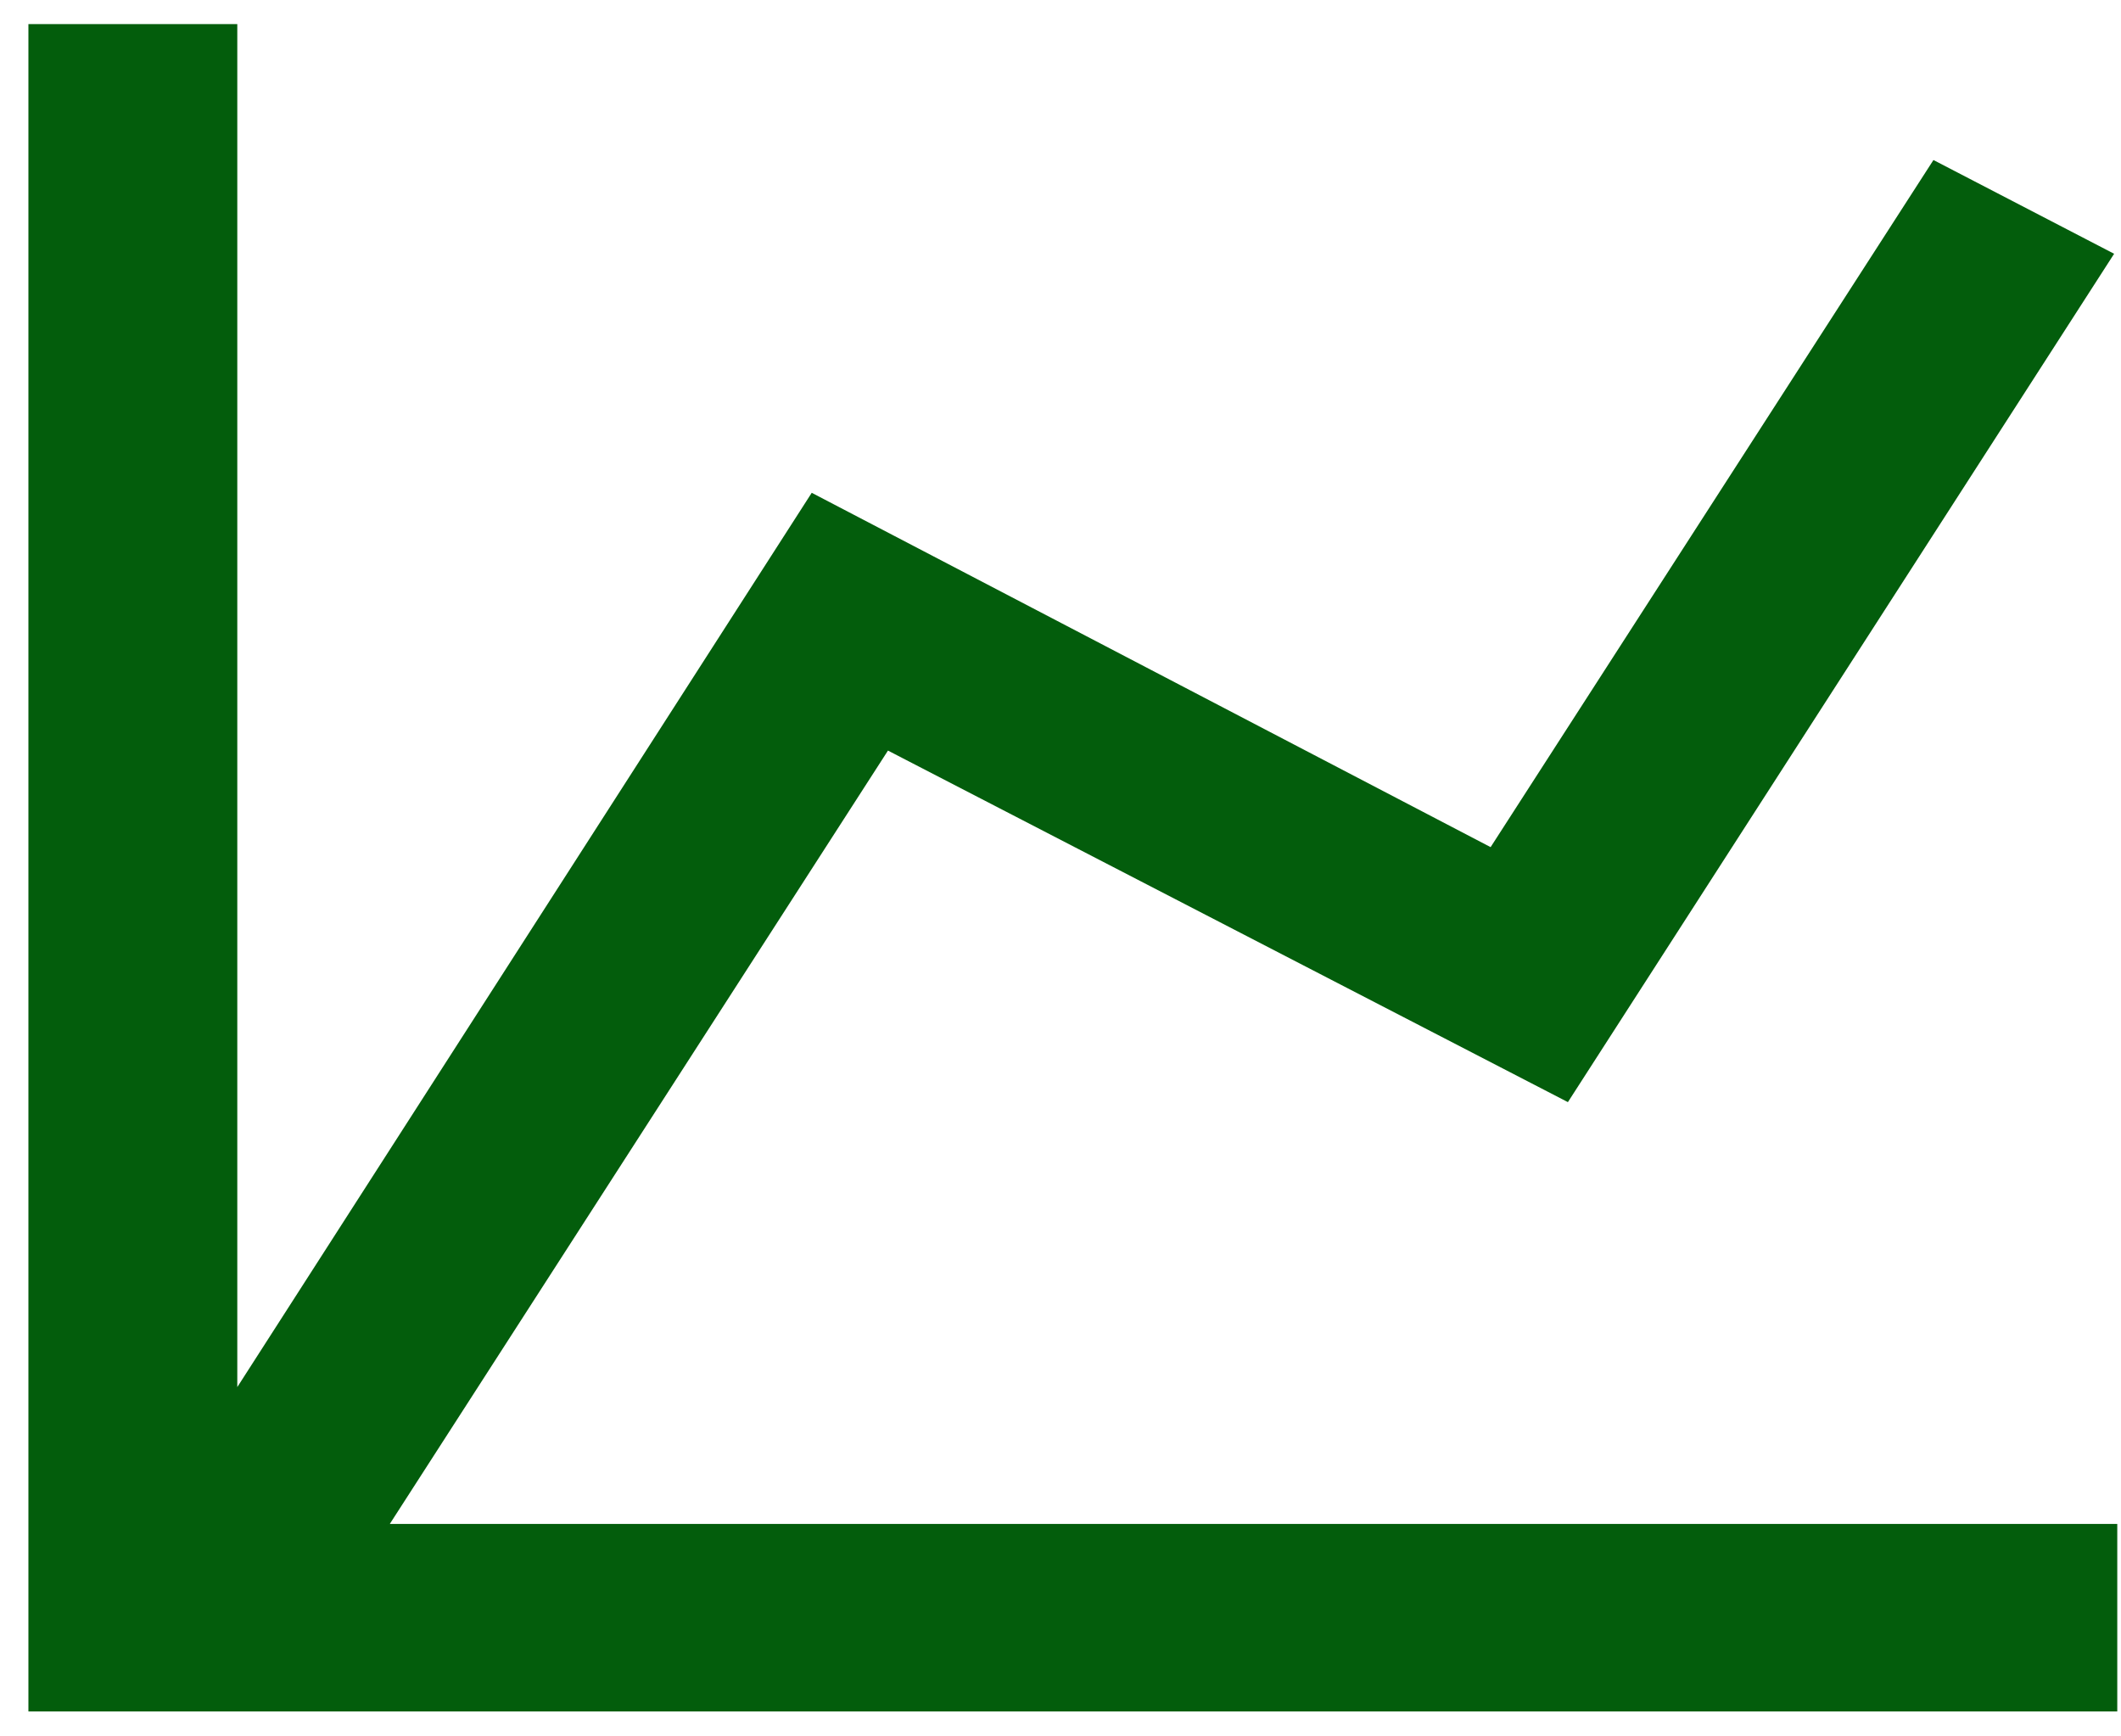
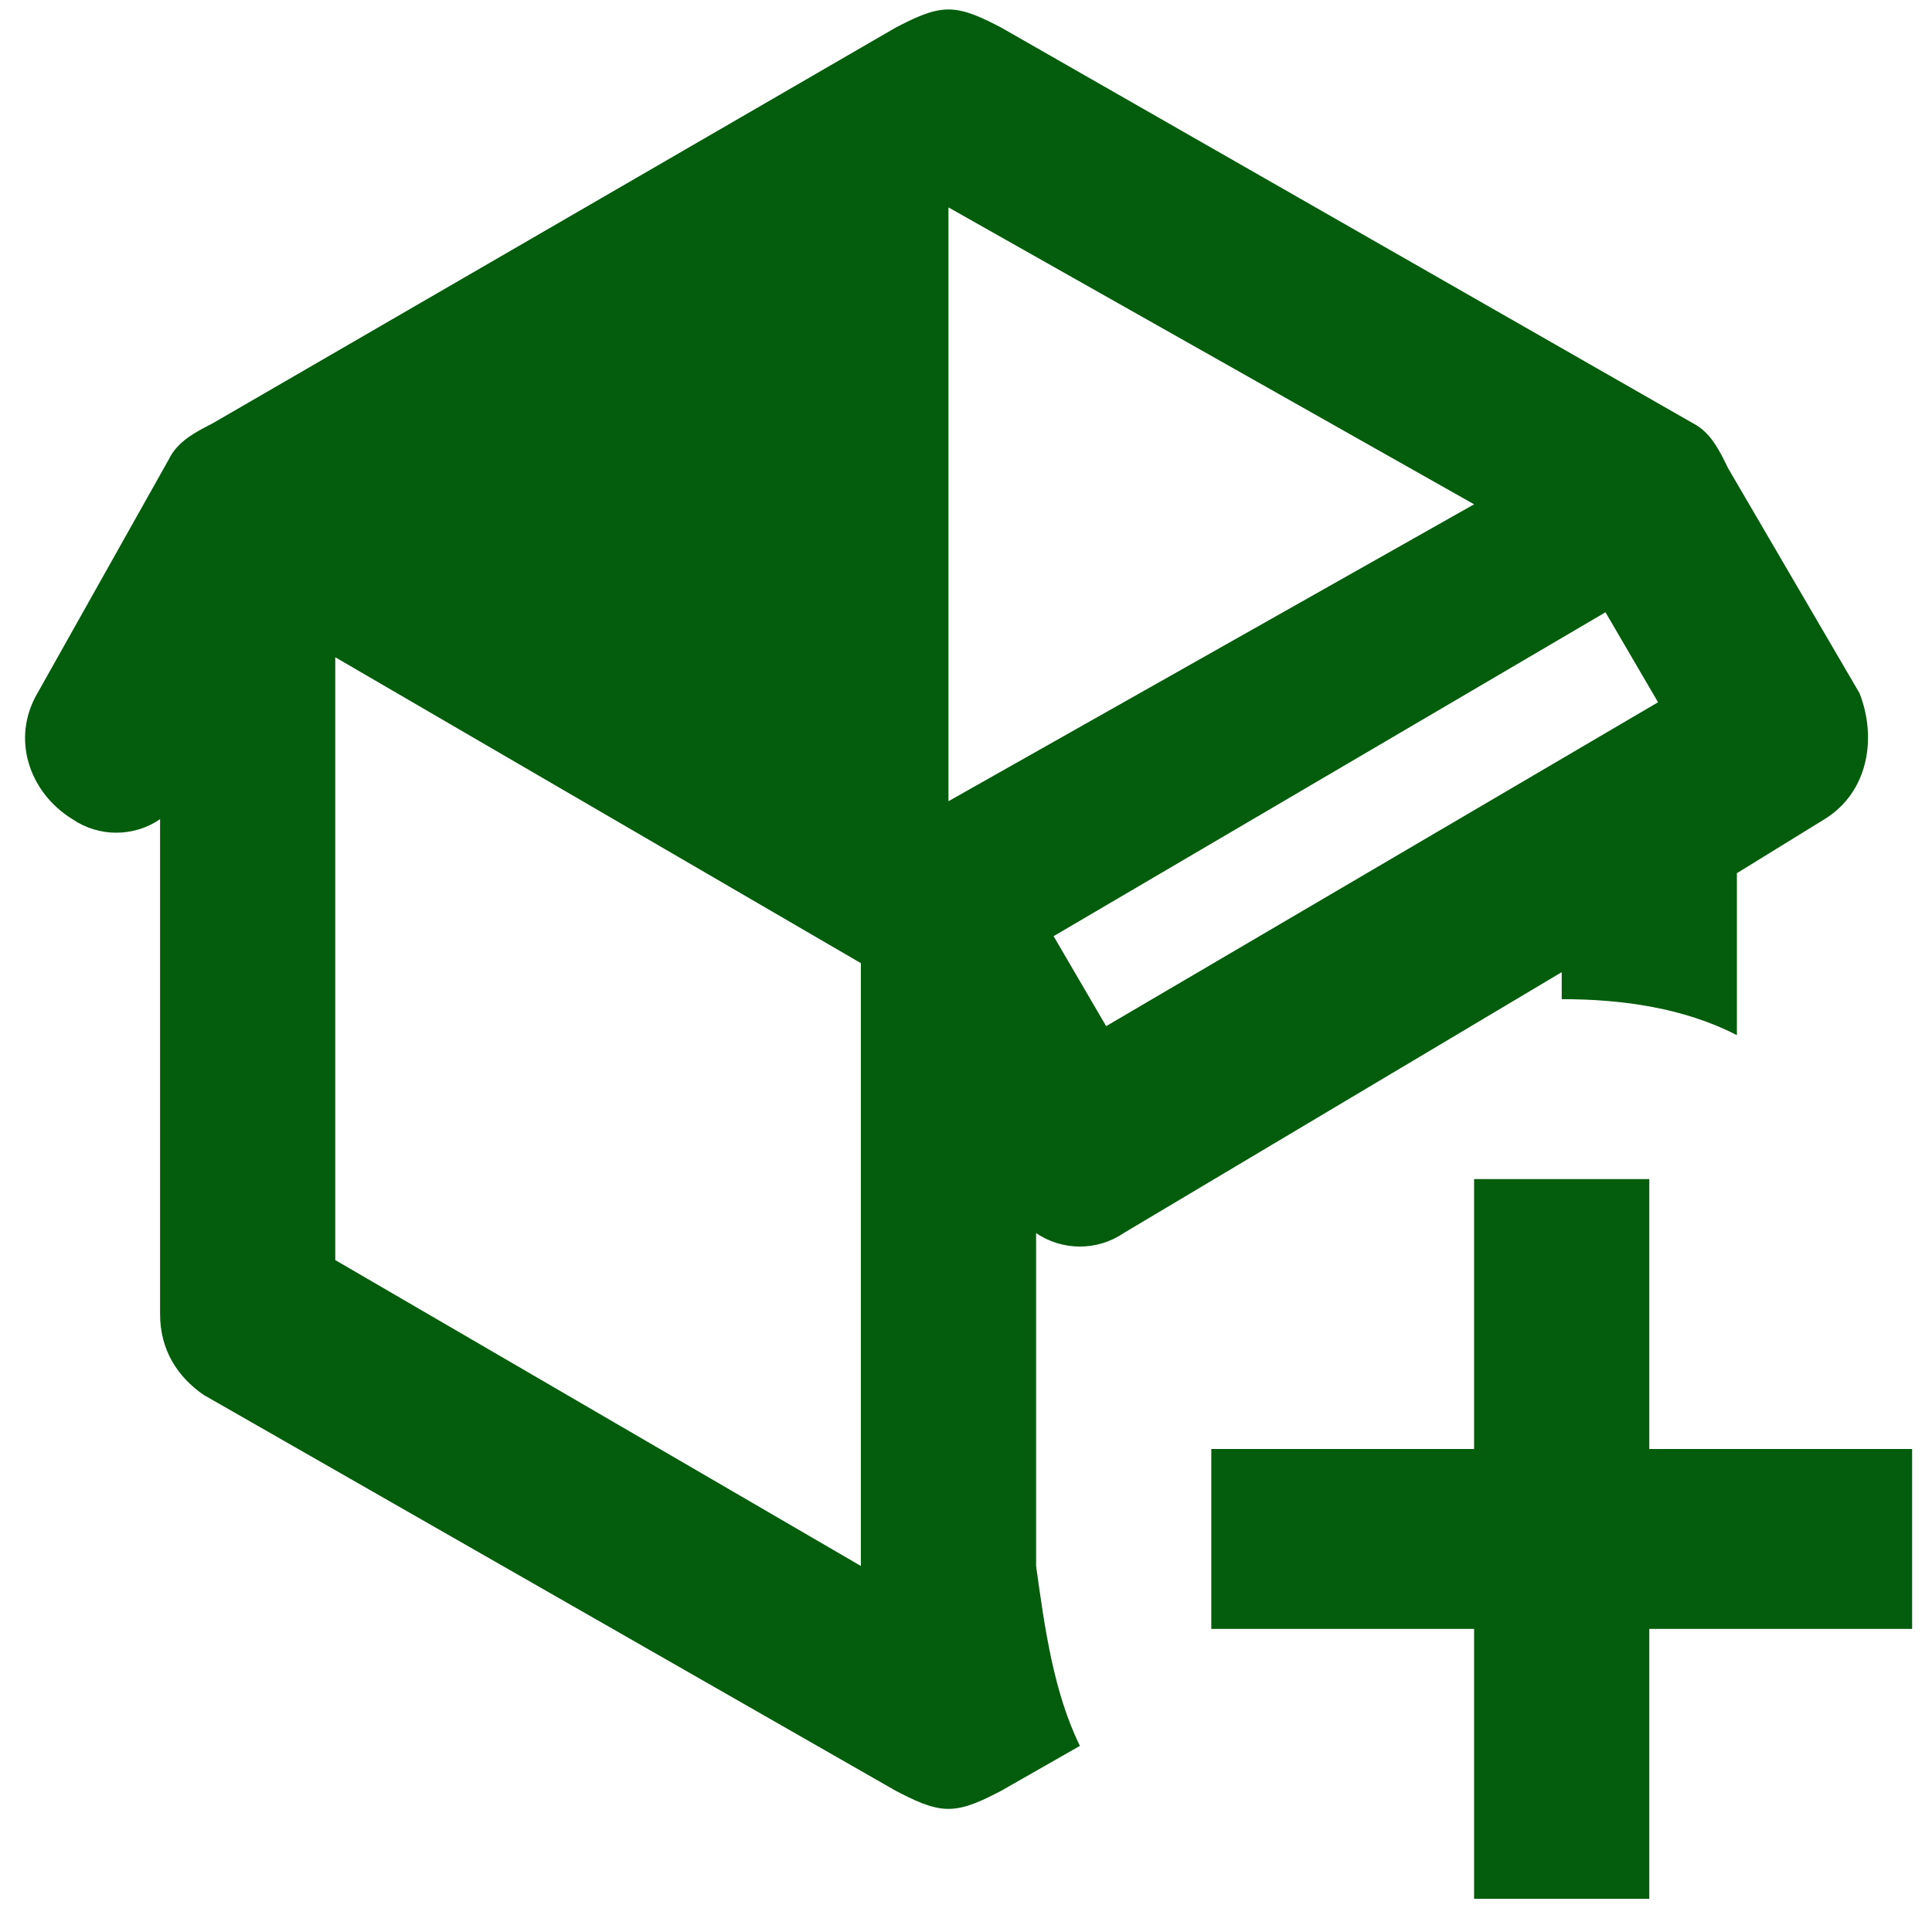
- <svg xmlns="http://www.w3.org/2000/svg" width="66" height="54" viewBox="0 0 66 54" fill="none">
-   <path d="M46.384,26.358L60.164,4.979L65.786,7.896L48.789,34.292L27.631,23.354L12.129,47.417L65.884,47.417L65.884,53.25L0.884,53.25L0.884,0.75L7.384,0.75L7.384,43.158L25.259,15.333L46.384,26.358Z" fill="#035D0C" />
+ <svg xmlns="http://www.w3.org/2000/svg" width="68" height="68" viewBox="0 0 68 68" fill="none">
+   <path d="M36.467,43.4C37.392,44.033 38.625,44.033 39.55,43.4L54.967,34.217L54.967,35.167C57.125,35.167 59.283,35.483 61.133,36.433L61.133,30.733L64.217,28.833C65.758,27.883 66.067,25.983 65.45,24.4L60.825,16.483C60.517,15.85 60.208,15.217 59.592,14.9L35.233,0.967C34.617,0.65 34,0.333 33.383,0.333C32.767,0.333 32.15,0.65 31.533,0.967L7.484,14.9C6.867,15.217 6.25,15.533 5.942,16.167L1.317,24.4C0.392,25.983 1.009,27.883 2.55,28.833C3.475,29.467 4.709,29.467 5.634,28.833L5.634,46.25C5.634,47.517 6.25,48.467 7.175,49.1L31.533,63.033C32.15,63.35 32.767,63.667 33.383,63.667C34,63.667 34.617,63.35 35.233,63.033L38.008,61.45C37.083,59.55 36.775,57.333 36.467,55.117M30.3,55.117L11.8,44.35L11.8,23.133L30.3,33.9L30.3,55.117ZM58.358,24.717L38.933,36.117L37.083,32.95L56.508,21.55L58.358,24.717ZM33.383,28.2L33.383,7.3L51.883,17.75L33.383,28.2ZM58.05,41.5L58.05,51L67.3,51L67.3,57.333L58.05,57.333L58.05,66.833L51.883,66.833L51.883,57.333L42.633,57.333L42.633,51L51.883,51L51.883,41.5L58.05,41.5Z" fill="#035D0C" />
</svg>
